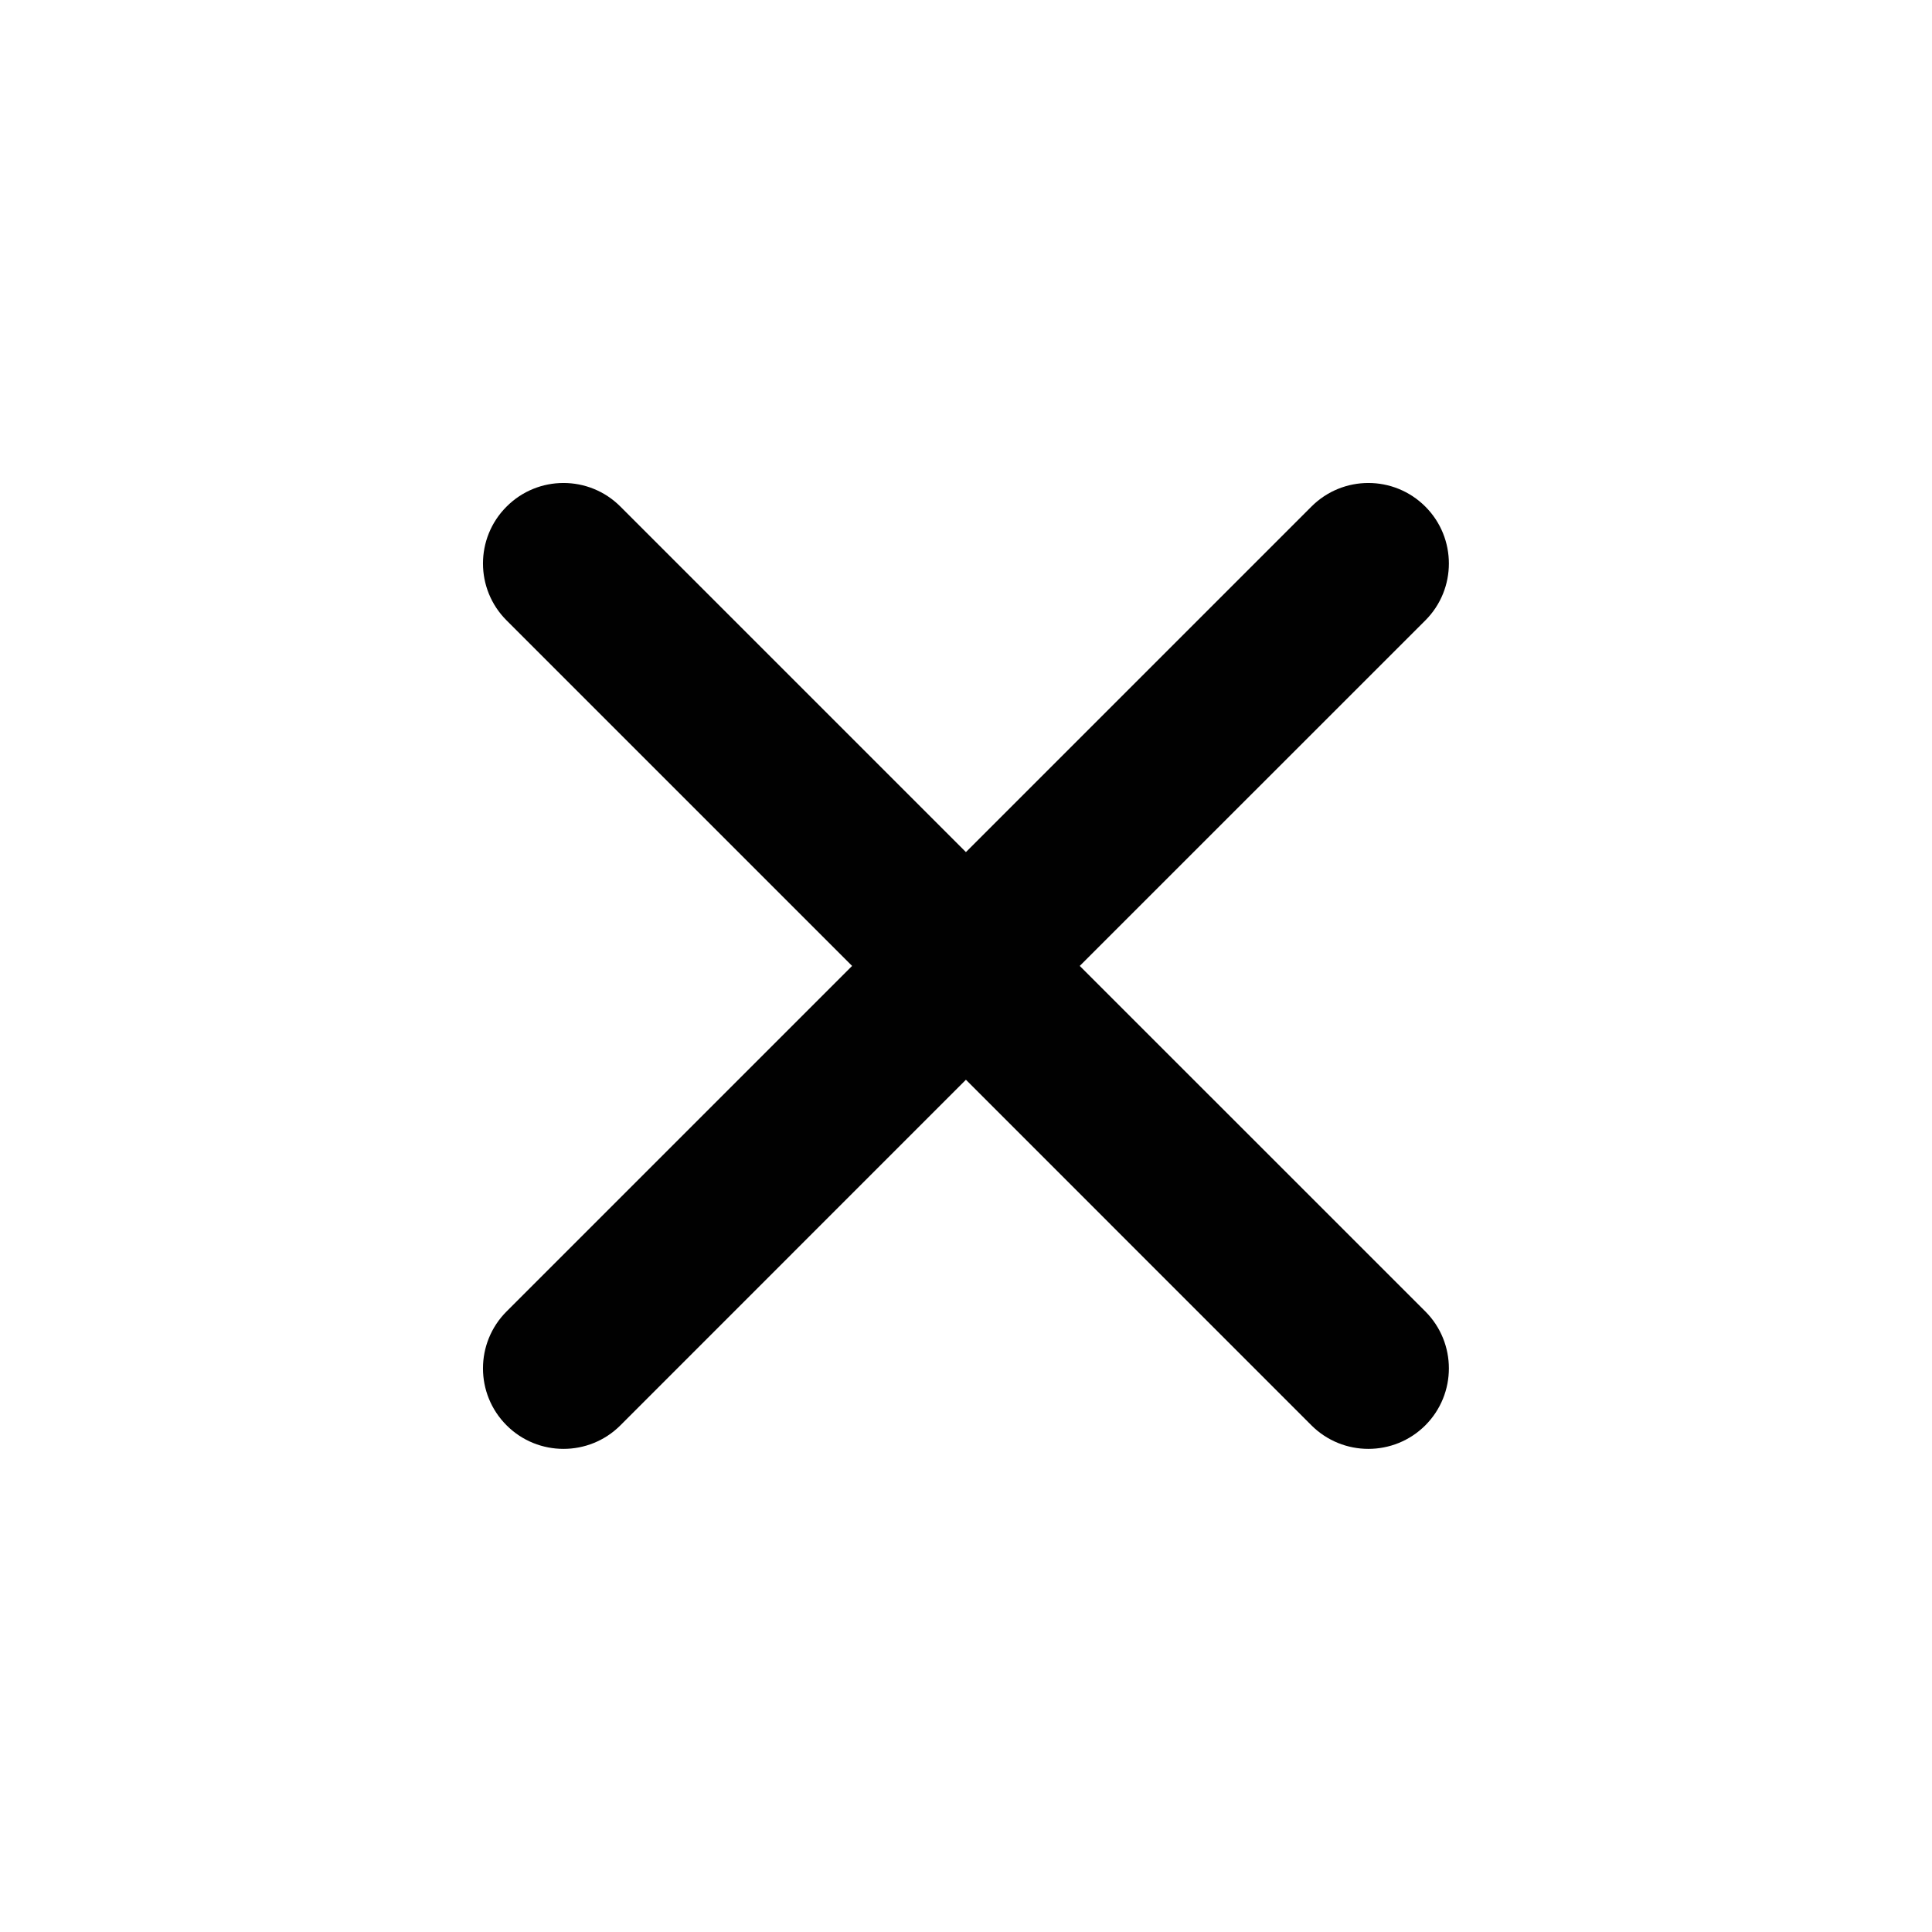
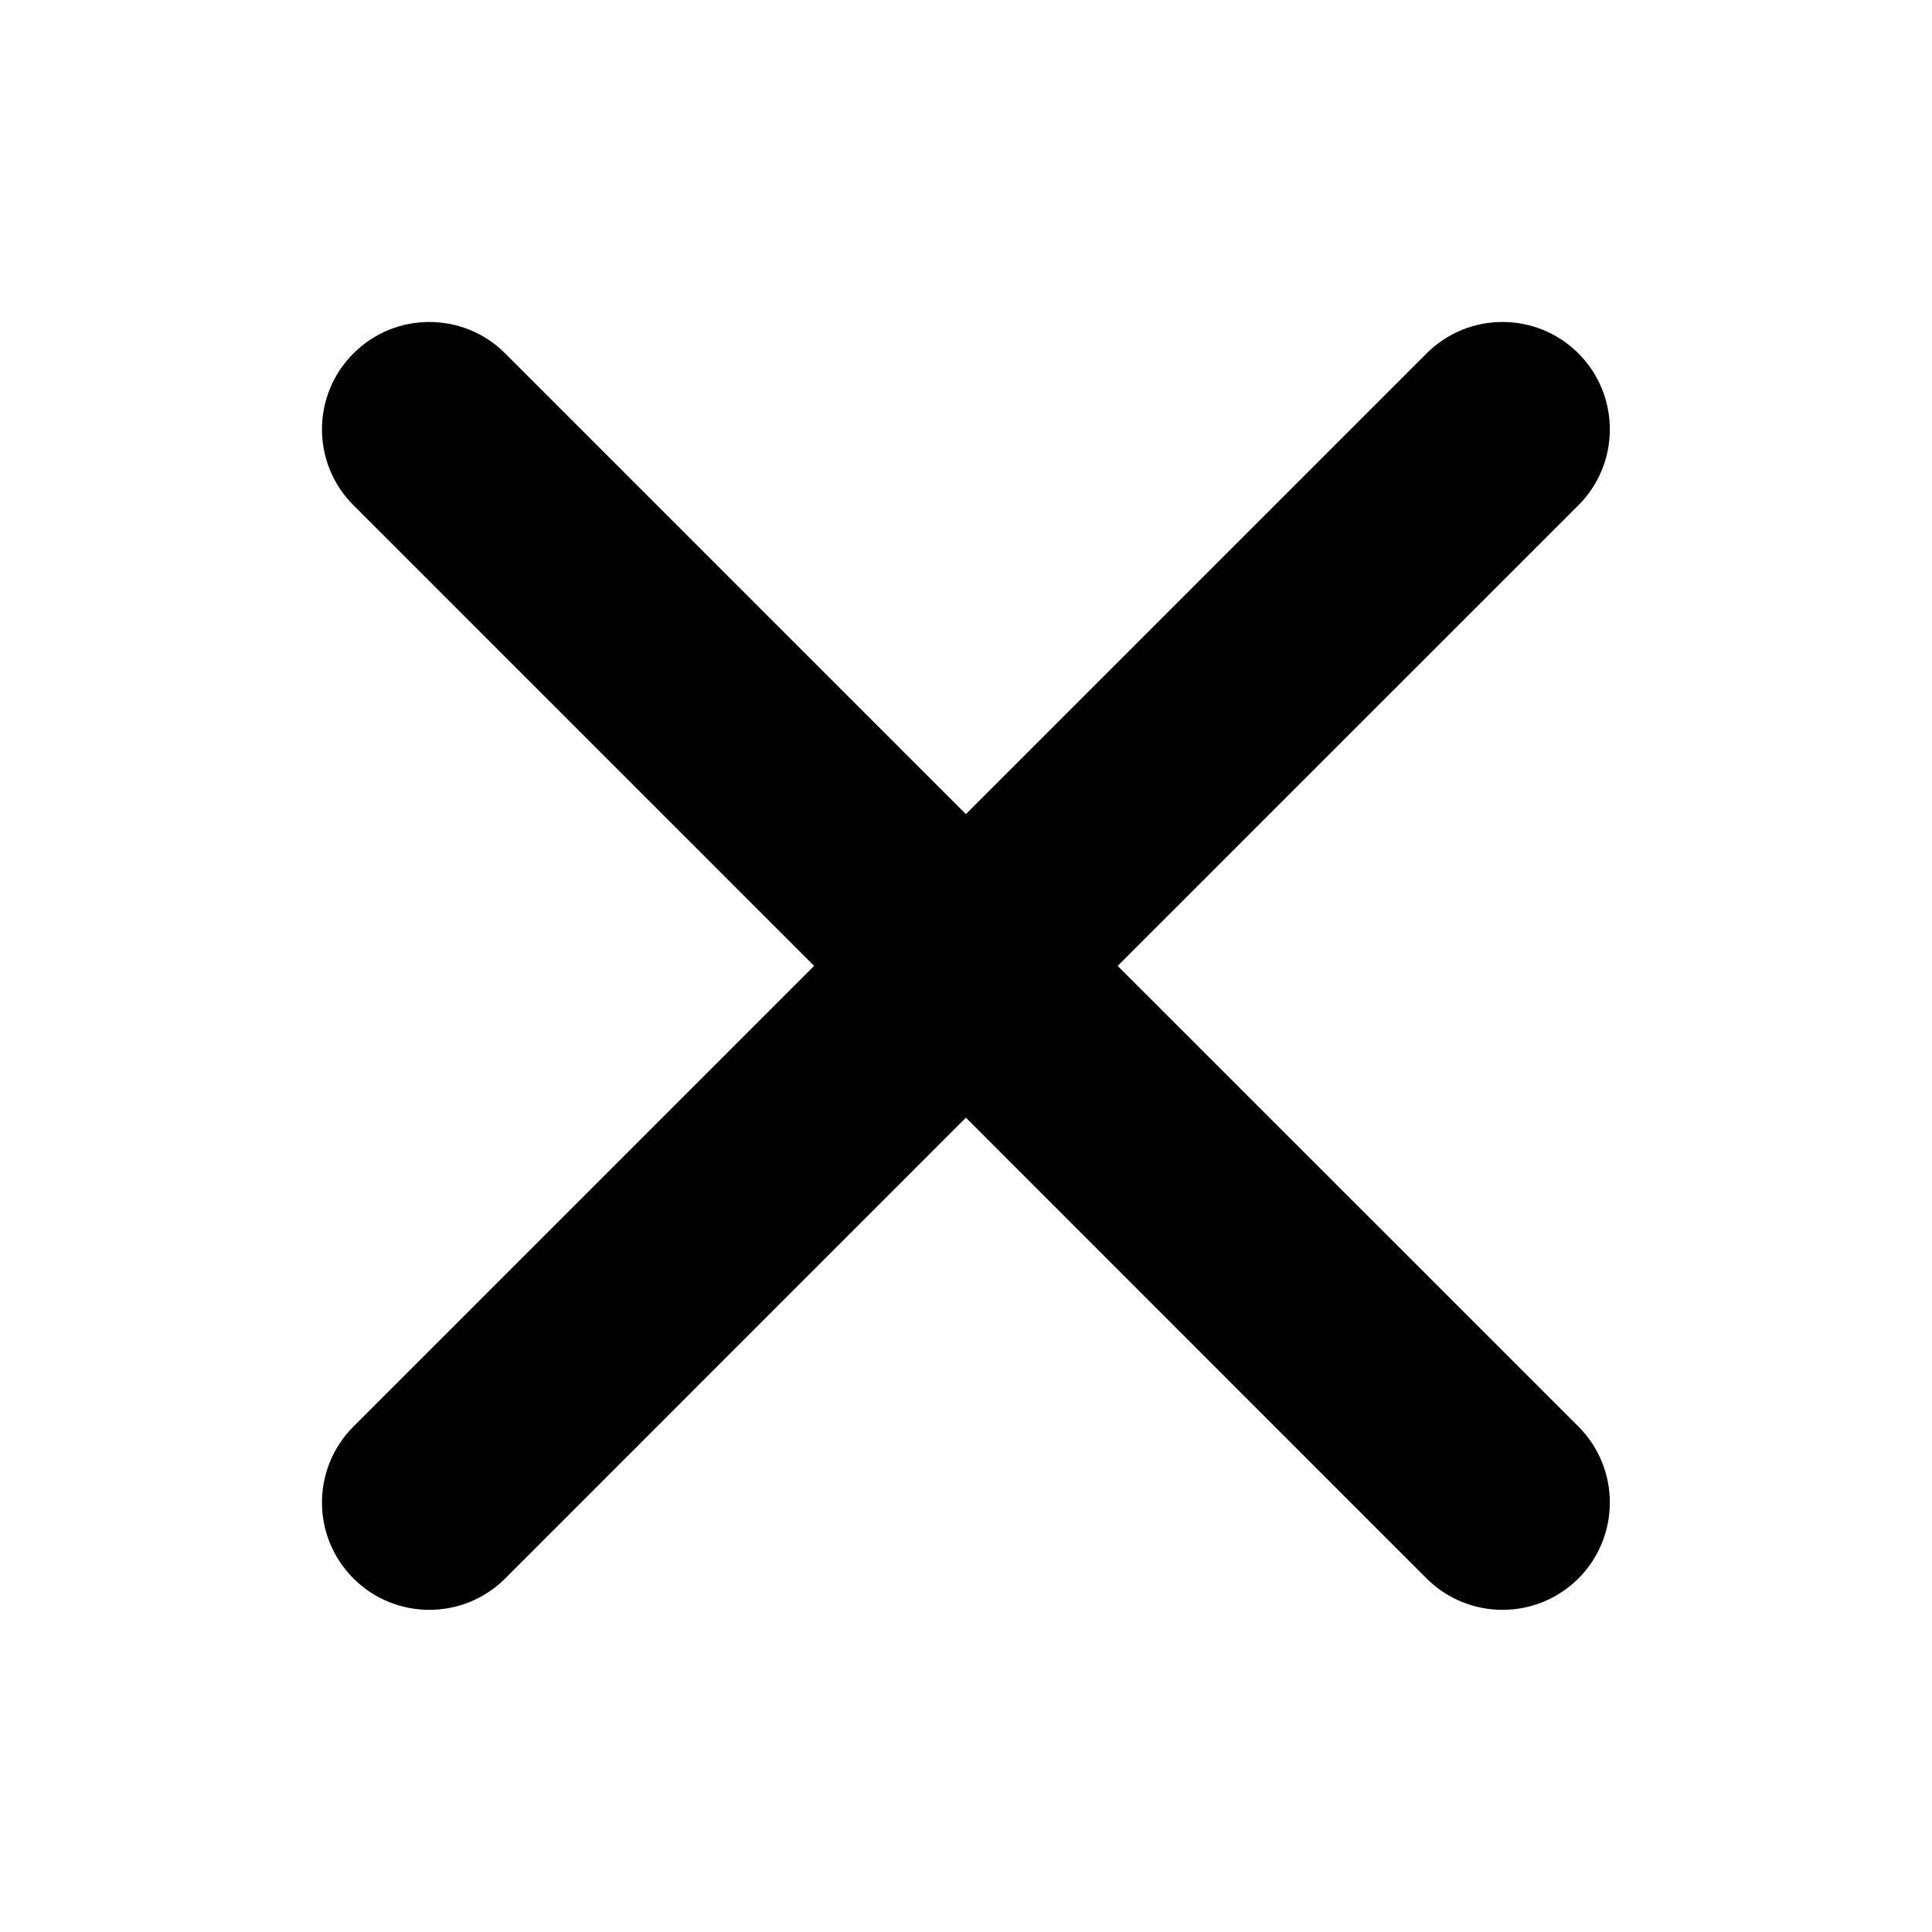
- <svg xmlns="http://www.w3.org/2000/svg" width="24px" height="24px" viewBox="0 0 24 24" version="1.1">
+ <svg xmlns="http://www.w3.org/2000/svg" width="18px" height="18px" viewBox="0 0 18 18" version="1.1">
  <defs />
  <g id="Symbols" stroke="none" stroke-width="1" fill="none" fill-rule="evenodd">
    <g id="cancel" fill="#010101">
-       <path d="M11.999,10.585 L16.291,6.293 C16.682,5.902 17.315,5.902 17.706,6.293 C18.096,6.683 18.096,7.317 17.706,7.707 L13.413,11.999 L17.706,16.291 C18.096,16.682 18.096,17.315 17.706,17.706 C17.315,18.096 16.682,18.096 16.291,17.706 L11.999,13.413 L7.707,17.706 C7.317,18.096 6.683,18.096 6.293,17.706 C5.902,17.315 5.902,16.682 6.293,16.291 L10.585,11.999 L6.293,7.707 C5.902,7.317 5.902,6.683 6.293,6.293 C6.683,5.902 7.317,5.902 7.707,6.293 L11.999,10.585 Z" id="Combined-Shape" />
+       <path d="M8.999,7.585 L13.291,3.293 C13.682,2.902 14.315,2.902 14.706,3.293 C15.096,3.683 15.096,4.317 14.706,4.707 L10.413,8.999 L14.706,13.291 C15.096,13.682 15.096,14.315 14.706,14.706 C14.315,15.096 13.682,15.096 13.291,14.706 L8.999,10.413 L4.707,14.706 C4.317,15.096 3.683,15.096 3.293,14.706 C2.902,14.315 2.902,13.682 3.293,13.291 L7.585,8.999 L3.293,4.707 C2.902,4.317 2.902,3.683 3.293,3.293 C3.683,2.902 4.317,2.902 4.707,3.293 L8.999,7.585 Z" id="Combined-Shape" />
    </g>
  </g>
</svg>
